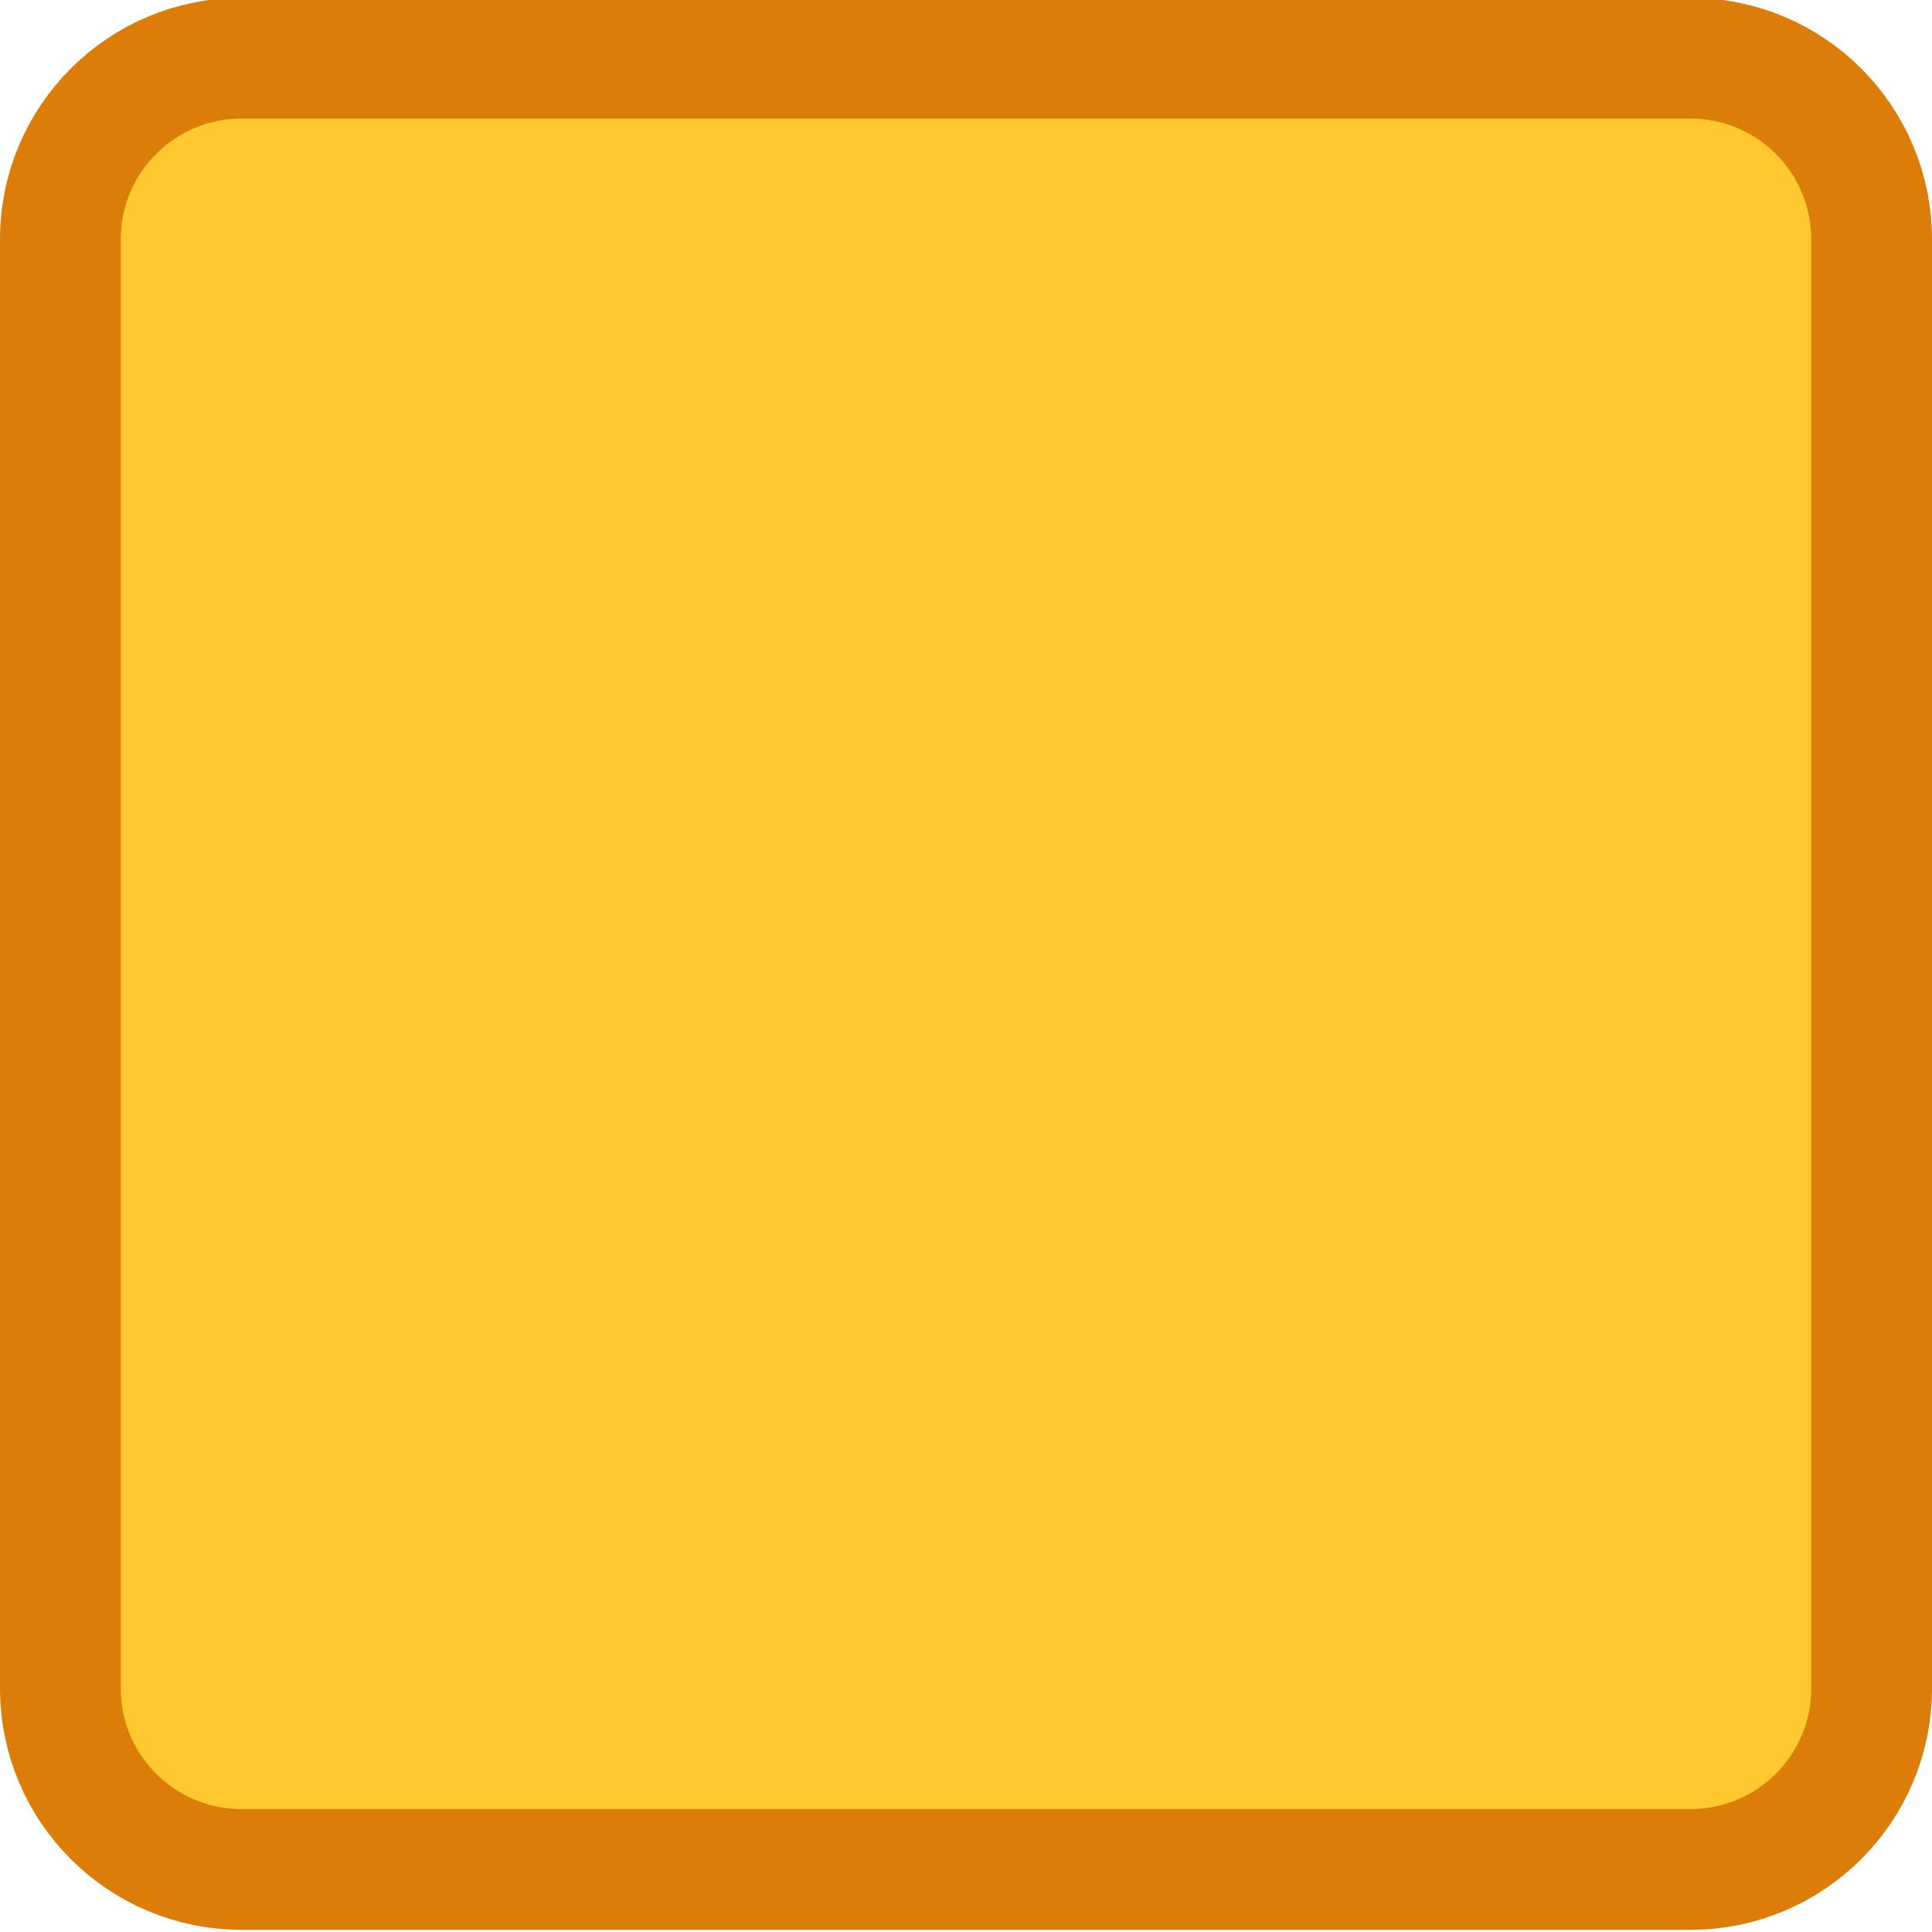
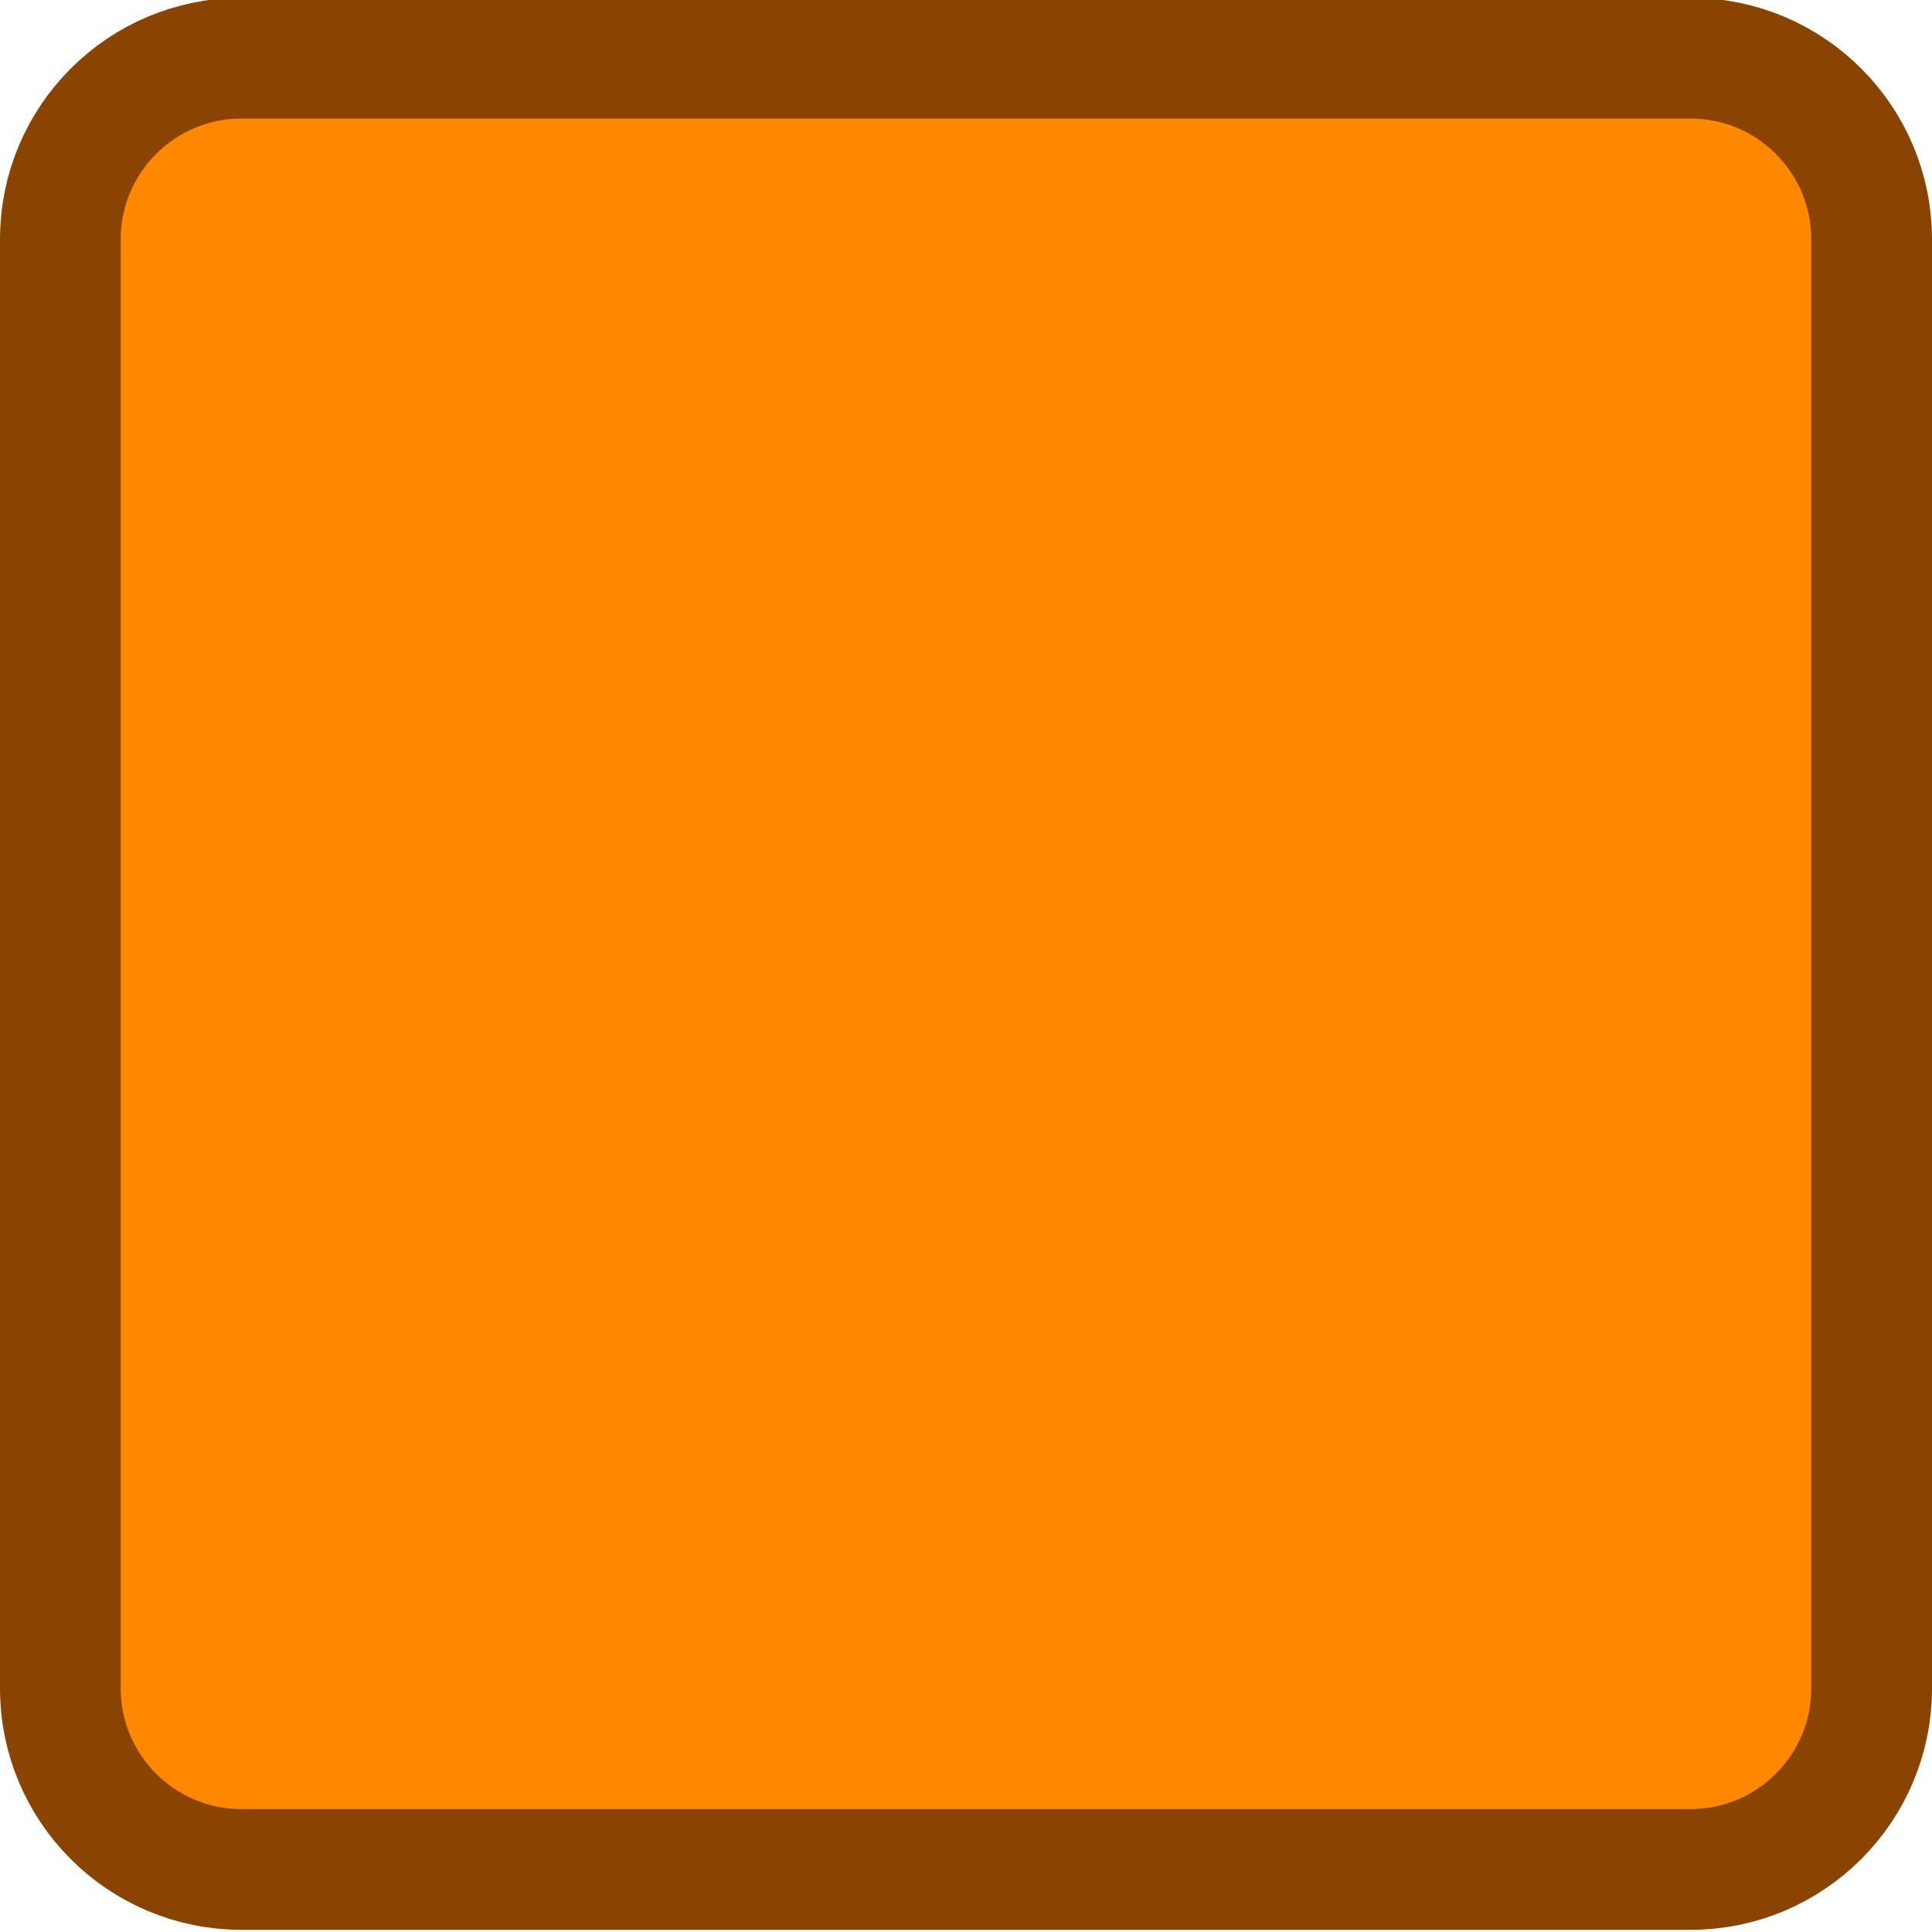
<svg xmlns="http://www.w3.org/2000/svg" xmlns:ns1="https://boxy-svg.com" viewBox="0 0 32 32" width="32px" height="32px">
  <defs>
    <ns1:grid x="0" y="0" width="2" height="2" />
  </defs>
-   <g style="">
-     <rect style="stroke-width: 2px; fill: rgb(255, 200, 46); stroke: rgb(220, 125, 10);" width="30" height="30" rx="3" ry="3" y="0.964" x="1">
-       </rect>
-   </g>
+   <rect style="stroke-width: 2px; fill: rgb(255, 136, 0); stroke: rgb(136, 68, 0);" width="30" height="30" rx="3" ry="3" y="0.964" x="1">
+     </rect>
</svg>
